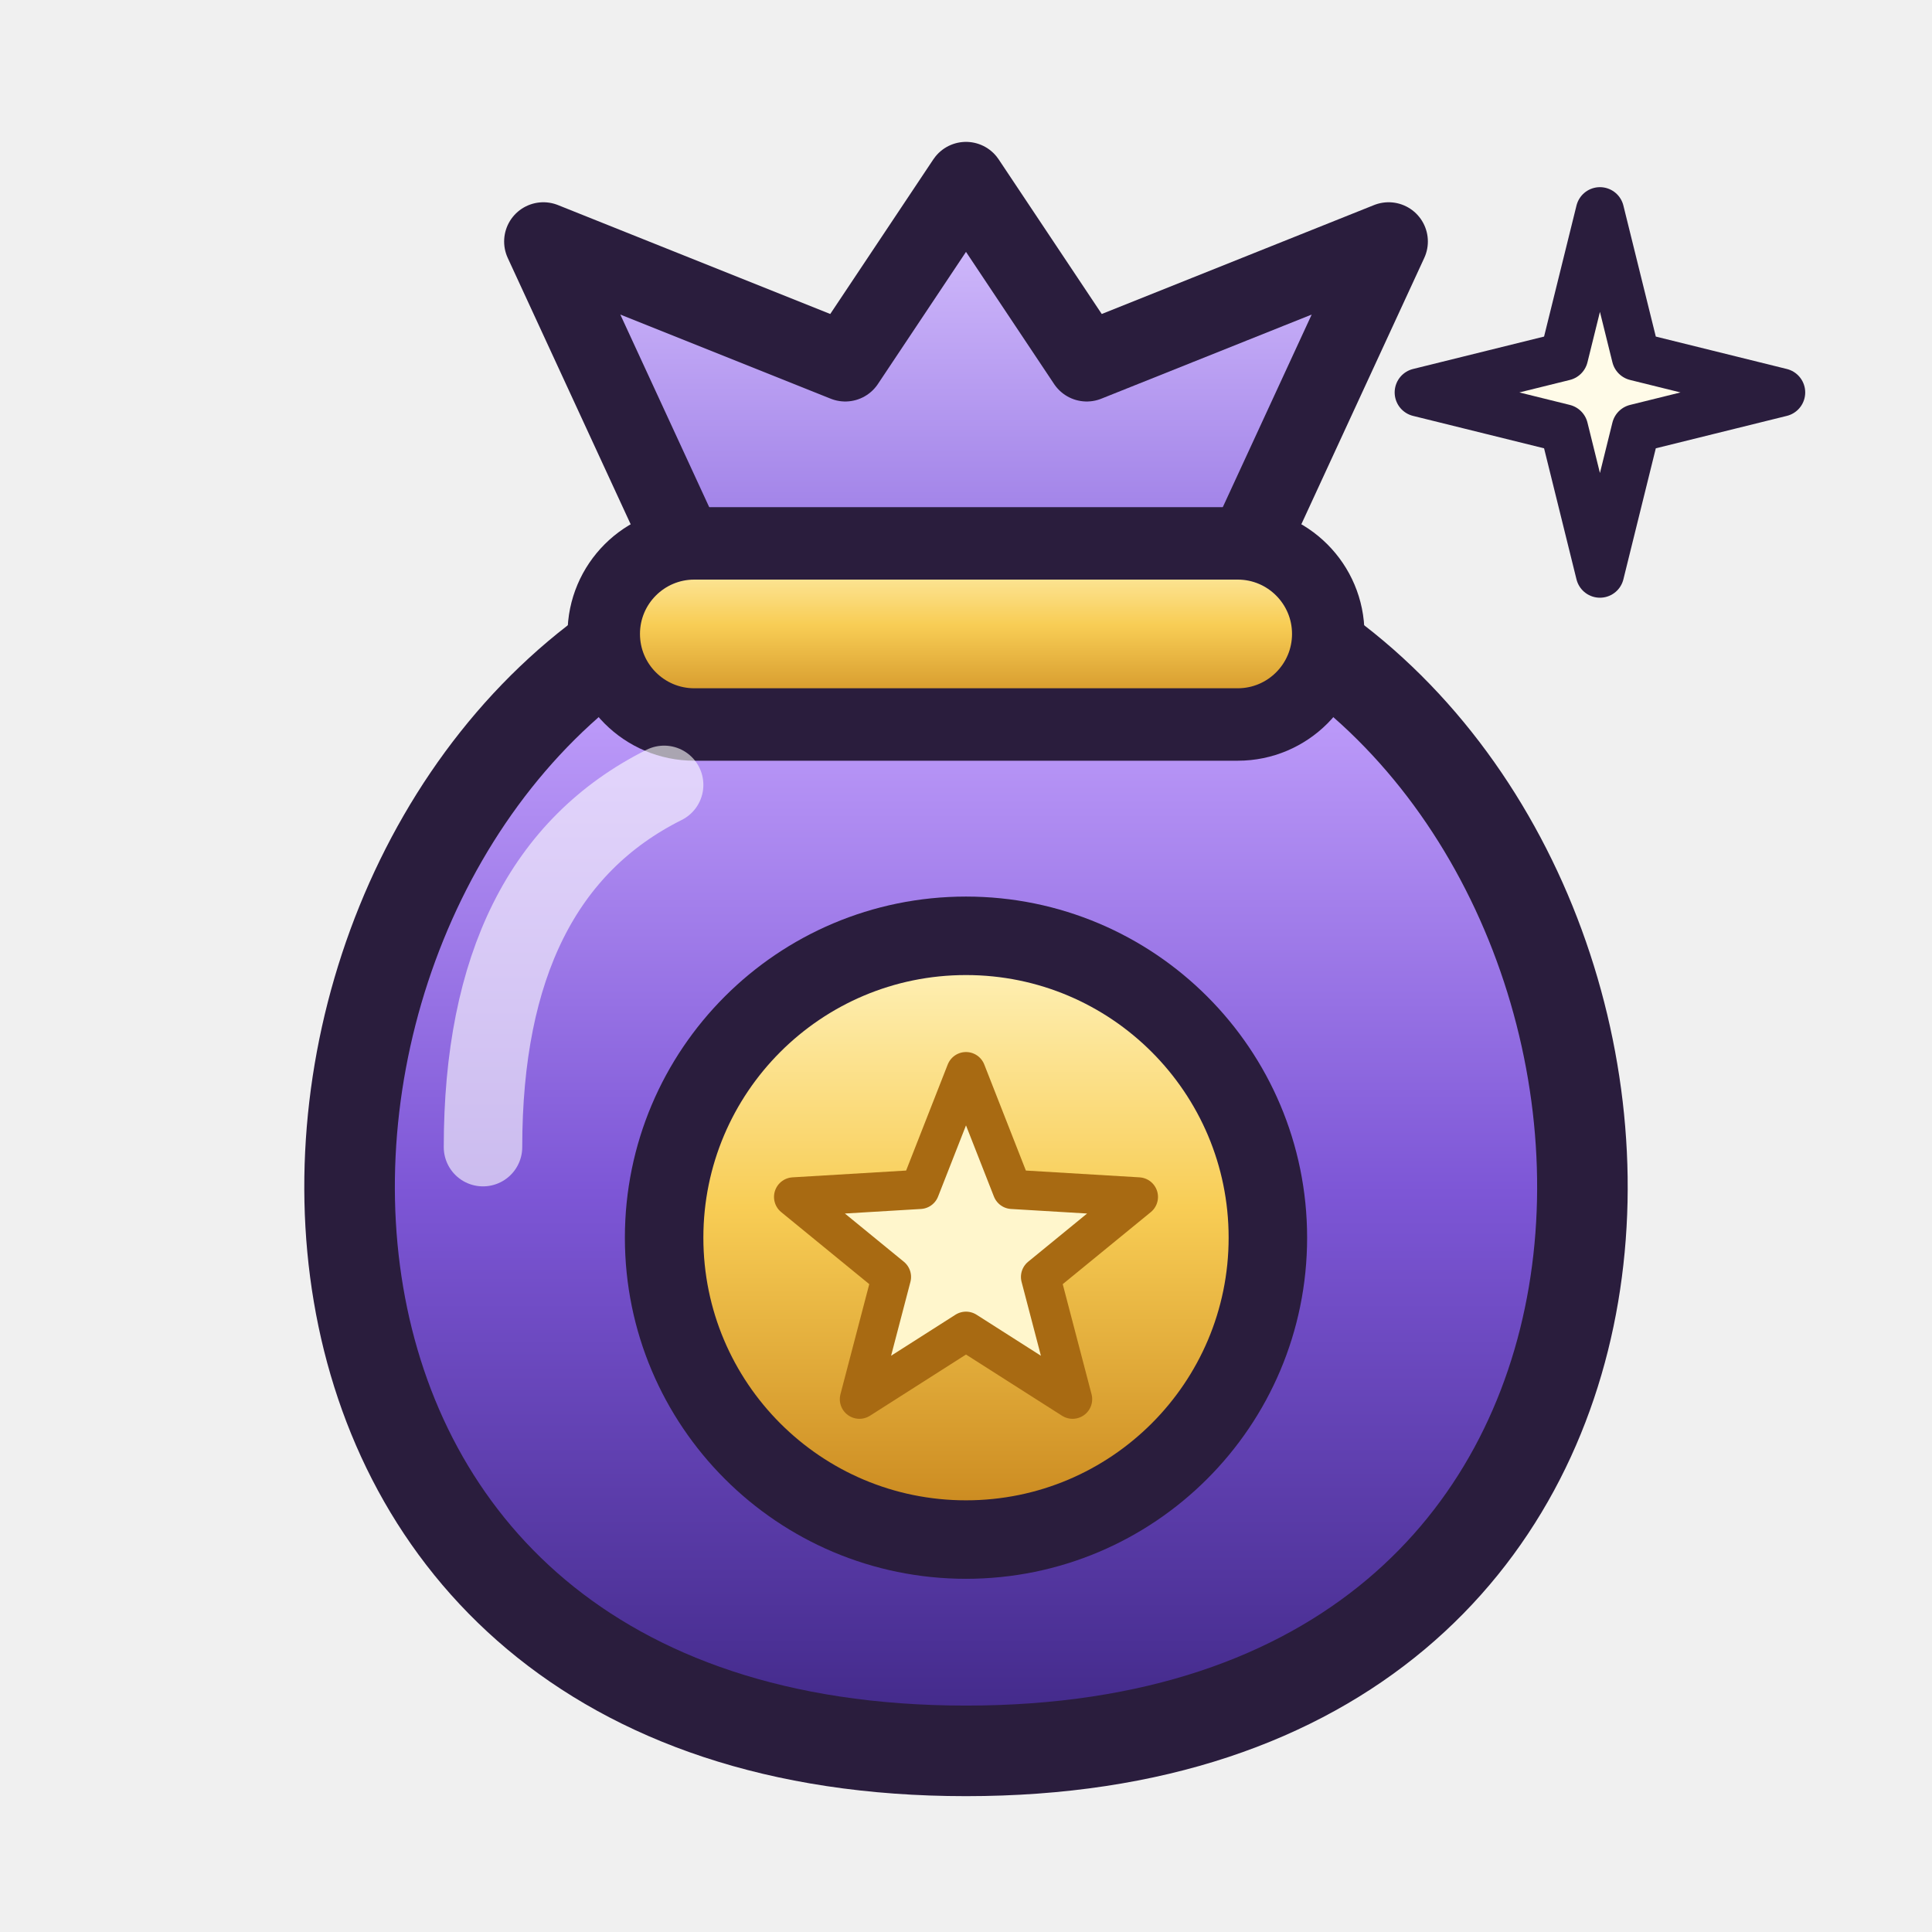
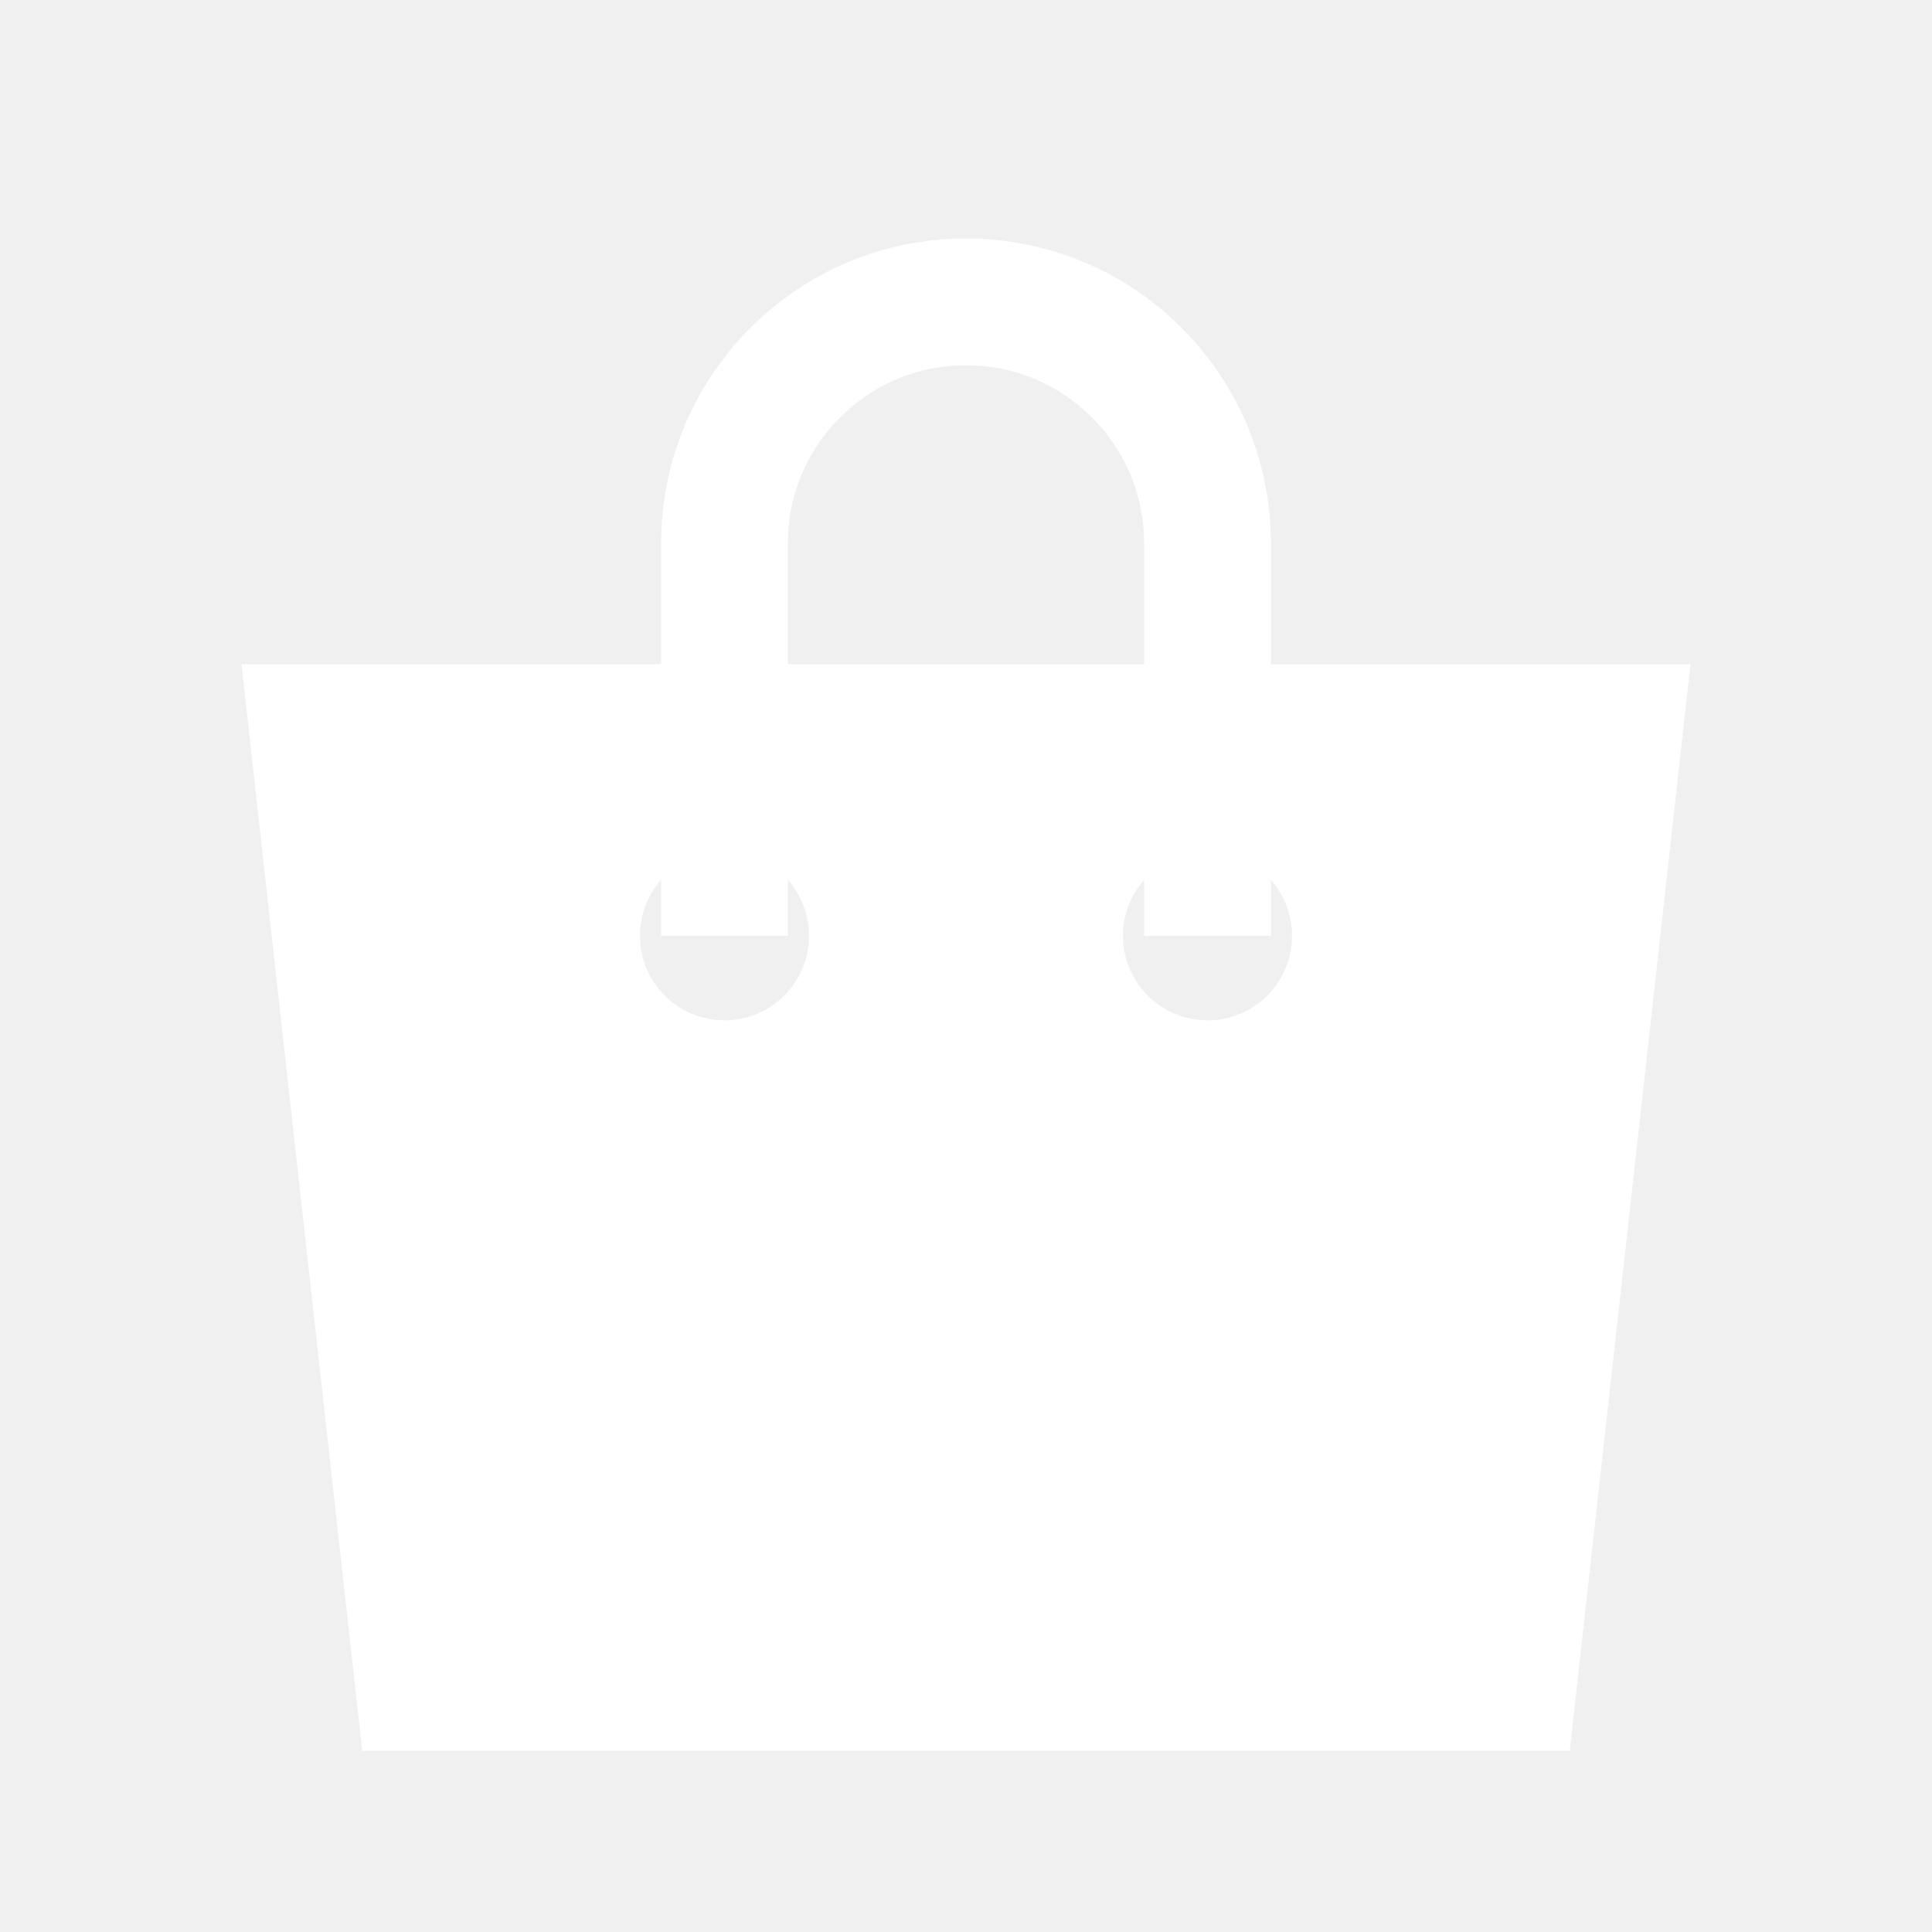
<svg xmlns="http://www.w3.org/2000/svg" width="128" height="128" viewBox="0 0 64 64">
-   <defs>
-     <linearGradient id="gold" x1="0" y1="0" x2="0" y2="1">
-       <stop offset="0" stop-color="#fff4c0" />
-       <stop offset="0.45" stop-color="#f8cd55" />
-       <stop offset="1" stop-color="#c7841b" />
-     </linearGradient>
-     <linearGradient id="bag" x1="0" y1="0" x2="0" y2="1">
-       <stop offset="0" stop-color="#c7a6ff" />
-       <stop offset="0.5" stop-color="#7d56d6" />
-       <stop offset="1" stop-color="#3f2785" />
-     </linearGradient>
-     <linearGradient id="bag2" x1="0" y1="0" x2="0" y2="1">
-       <stop offset="0" stop-color="#d9c4ff" />
-       <stop offset="1" stop-color="#8e6ce0" />
-     </linearGradient>
-   </defs>
-   <path d="M21 21 C7 30 7 58 32 58 C57 58 57 30 43 21 Z" fill="url(#bag)" stroke="#2a1d3d" stroke-width="3" stroke-linejoin="round" />
-   <path d="M24 21 L18 8 L28 12 L32 6 L36 12 L46 8 L40 21 Z" fill="url(#bag2)" stroke="#2a1d3d" stroke-width="2.6" stroke-linejoin="round" />
-   <rect x="20" y="18" width="24" height="6" rx="3" fill="url(#gold)" stroke="#2a1d3d" stroke-width="2.4" stroke-linejoin="round" />
-   <circle cx="32" cy="41" r="10" fill="url(#gold)" stroke="#2a1d3d" stroke-width="2.6" stroke-linejoin="round" />
-   <polygon points="32,35.5 33.53,39.4 37.71,39.65 34.47,42.3 35.53,46.35 32,44.1 28.47,46.35 29.53,42.3 26.29,39.65 30.47,39.4" fill="#fff6cc" stroke="#a86a12" stroke-width="1.3" stroke-linejoin="round" />
-   <path d="M16 38 C16 32 18 28 22 26" fill="none" stroke="#ffffff" stroke-width="2.6" stroke-linecap="round" opacity="0.6" />
-   <polygon points="53,7 54.19,11.81 59,13 54.19,14.19 53,19 51.81,14.19 47,13 51.81,11.81" fill="#fffbe8" stroke="#2a1d3d" stroke-width="1.6" stroke-linejoin="round" />
+   <path d="M8 22 L56 22 L52 58 L12 58 Z M21.2 31 A2.8 2.8 0 1 0 26.8 31 A2.8 2.8 0 1 0 21.2 31 Z M37.2 31 A2.8 2.8 0 1 0 42.8 31 A2.8 2.8 0 1 0 37.2 31 Z" fill="#ffffff" fill-rule="evenodd" />
+   <path d="M24 31 V18 A8 8 0 0 1 40 18 V31" fill="none" stroke="#ffffff" stroke-width="4.2" stroke-linecap="butt" stroke-linejoin="round" />
</svg>
